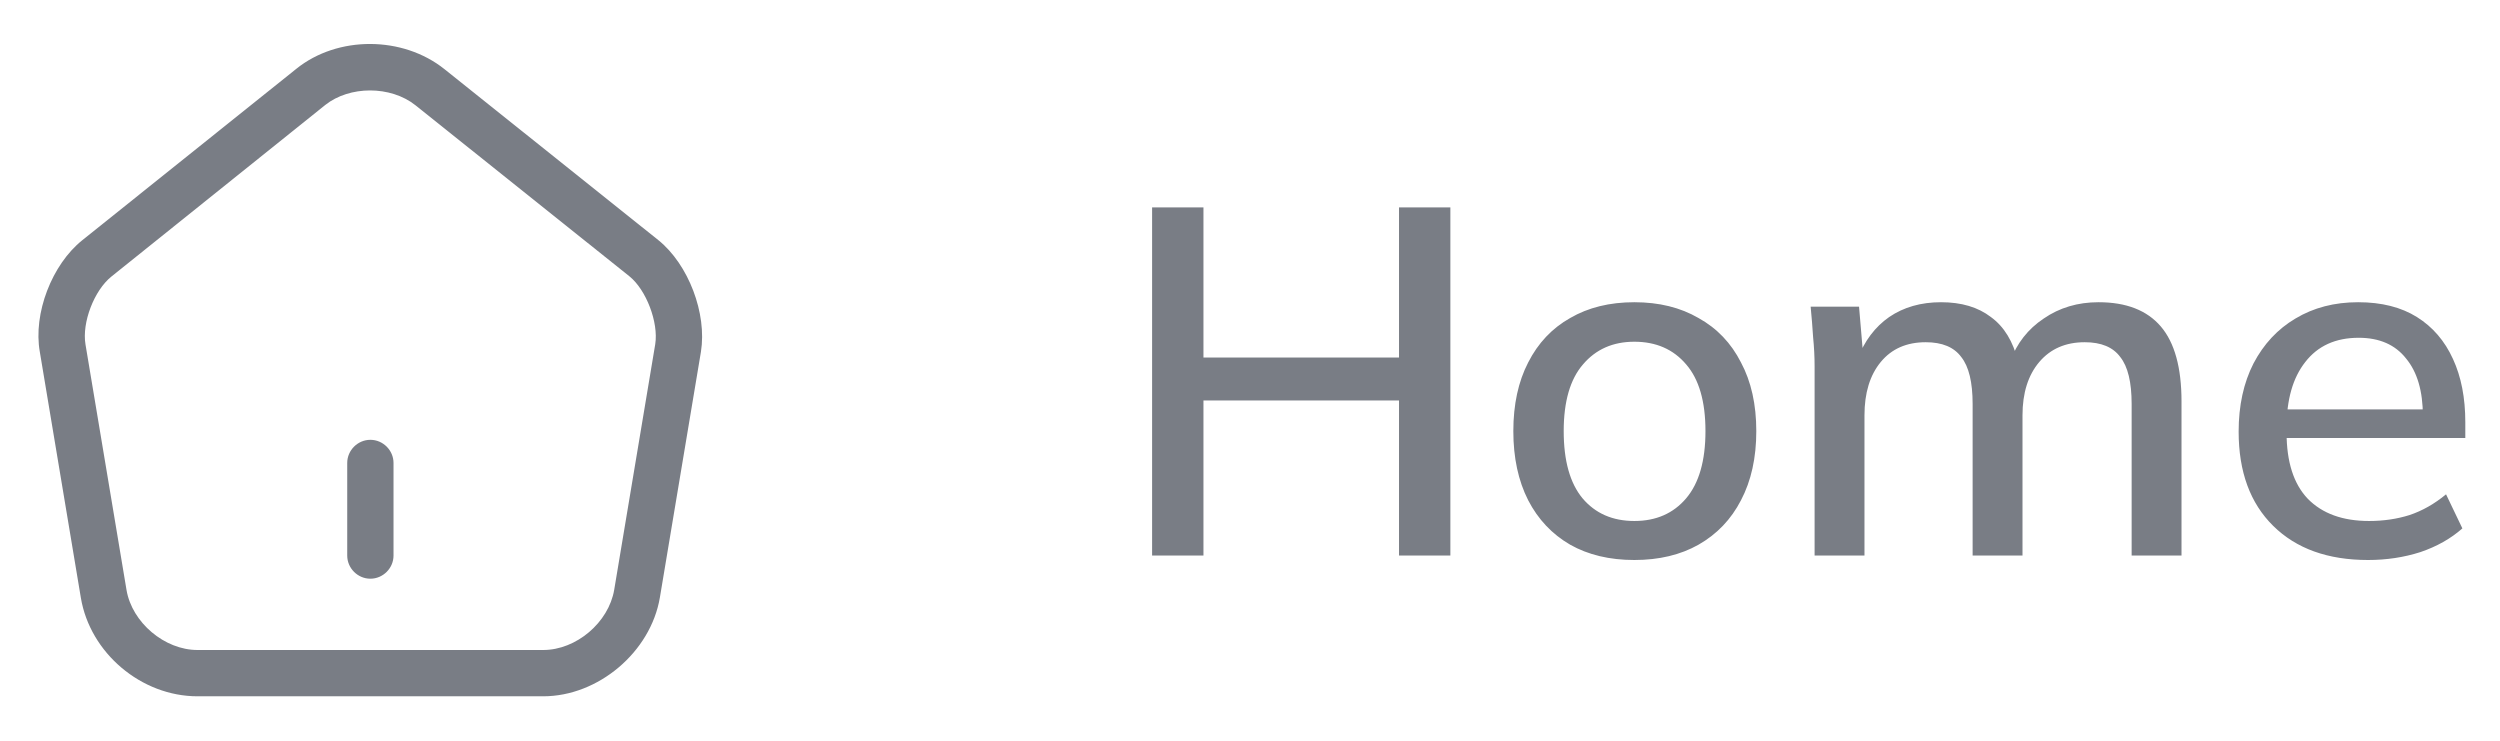
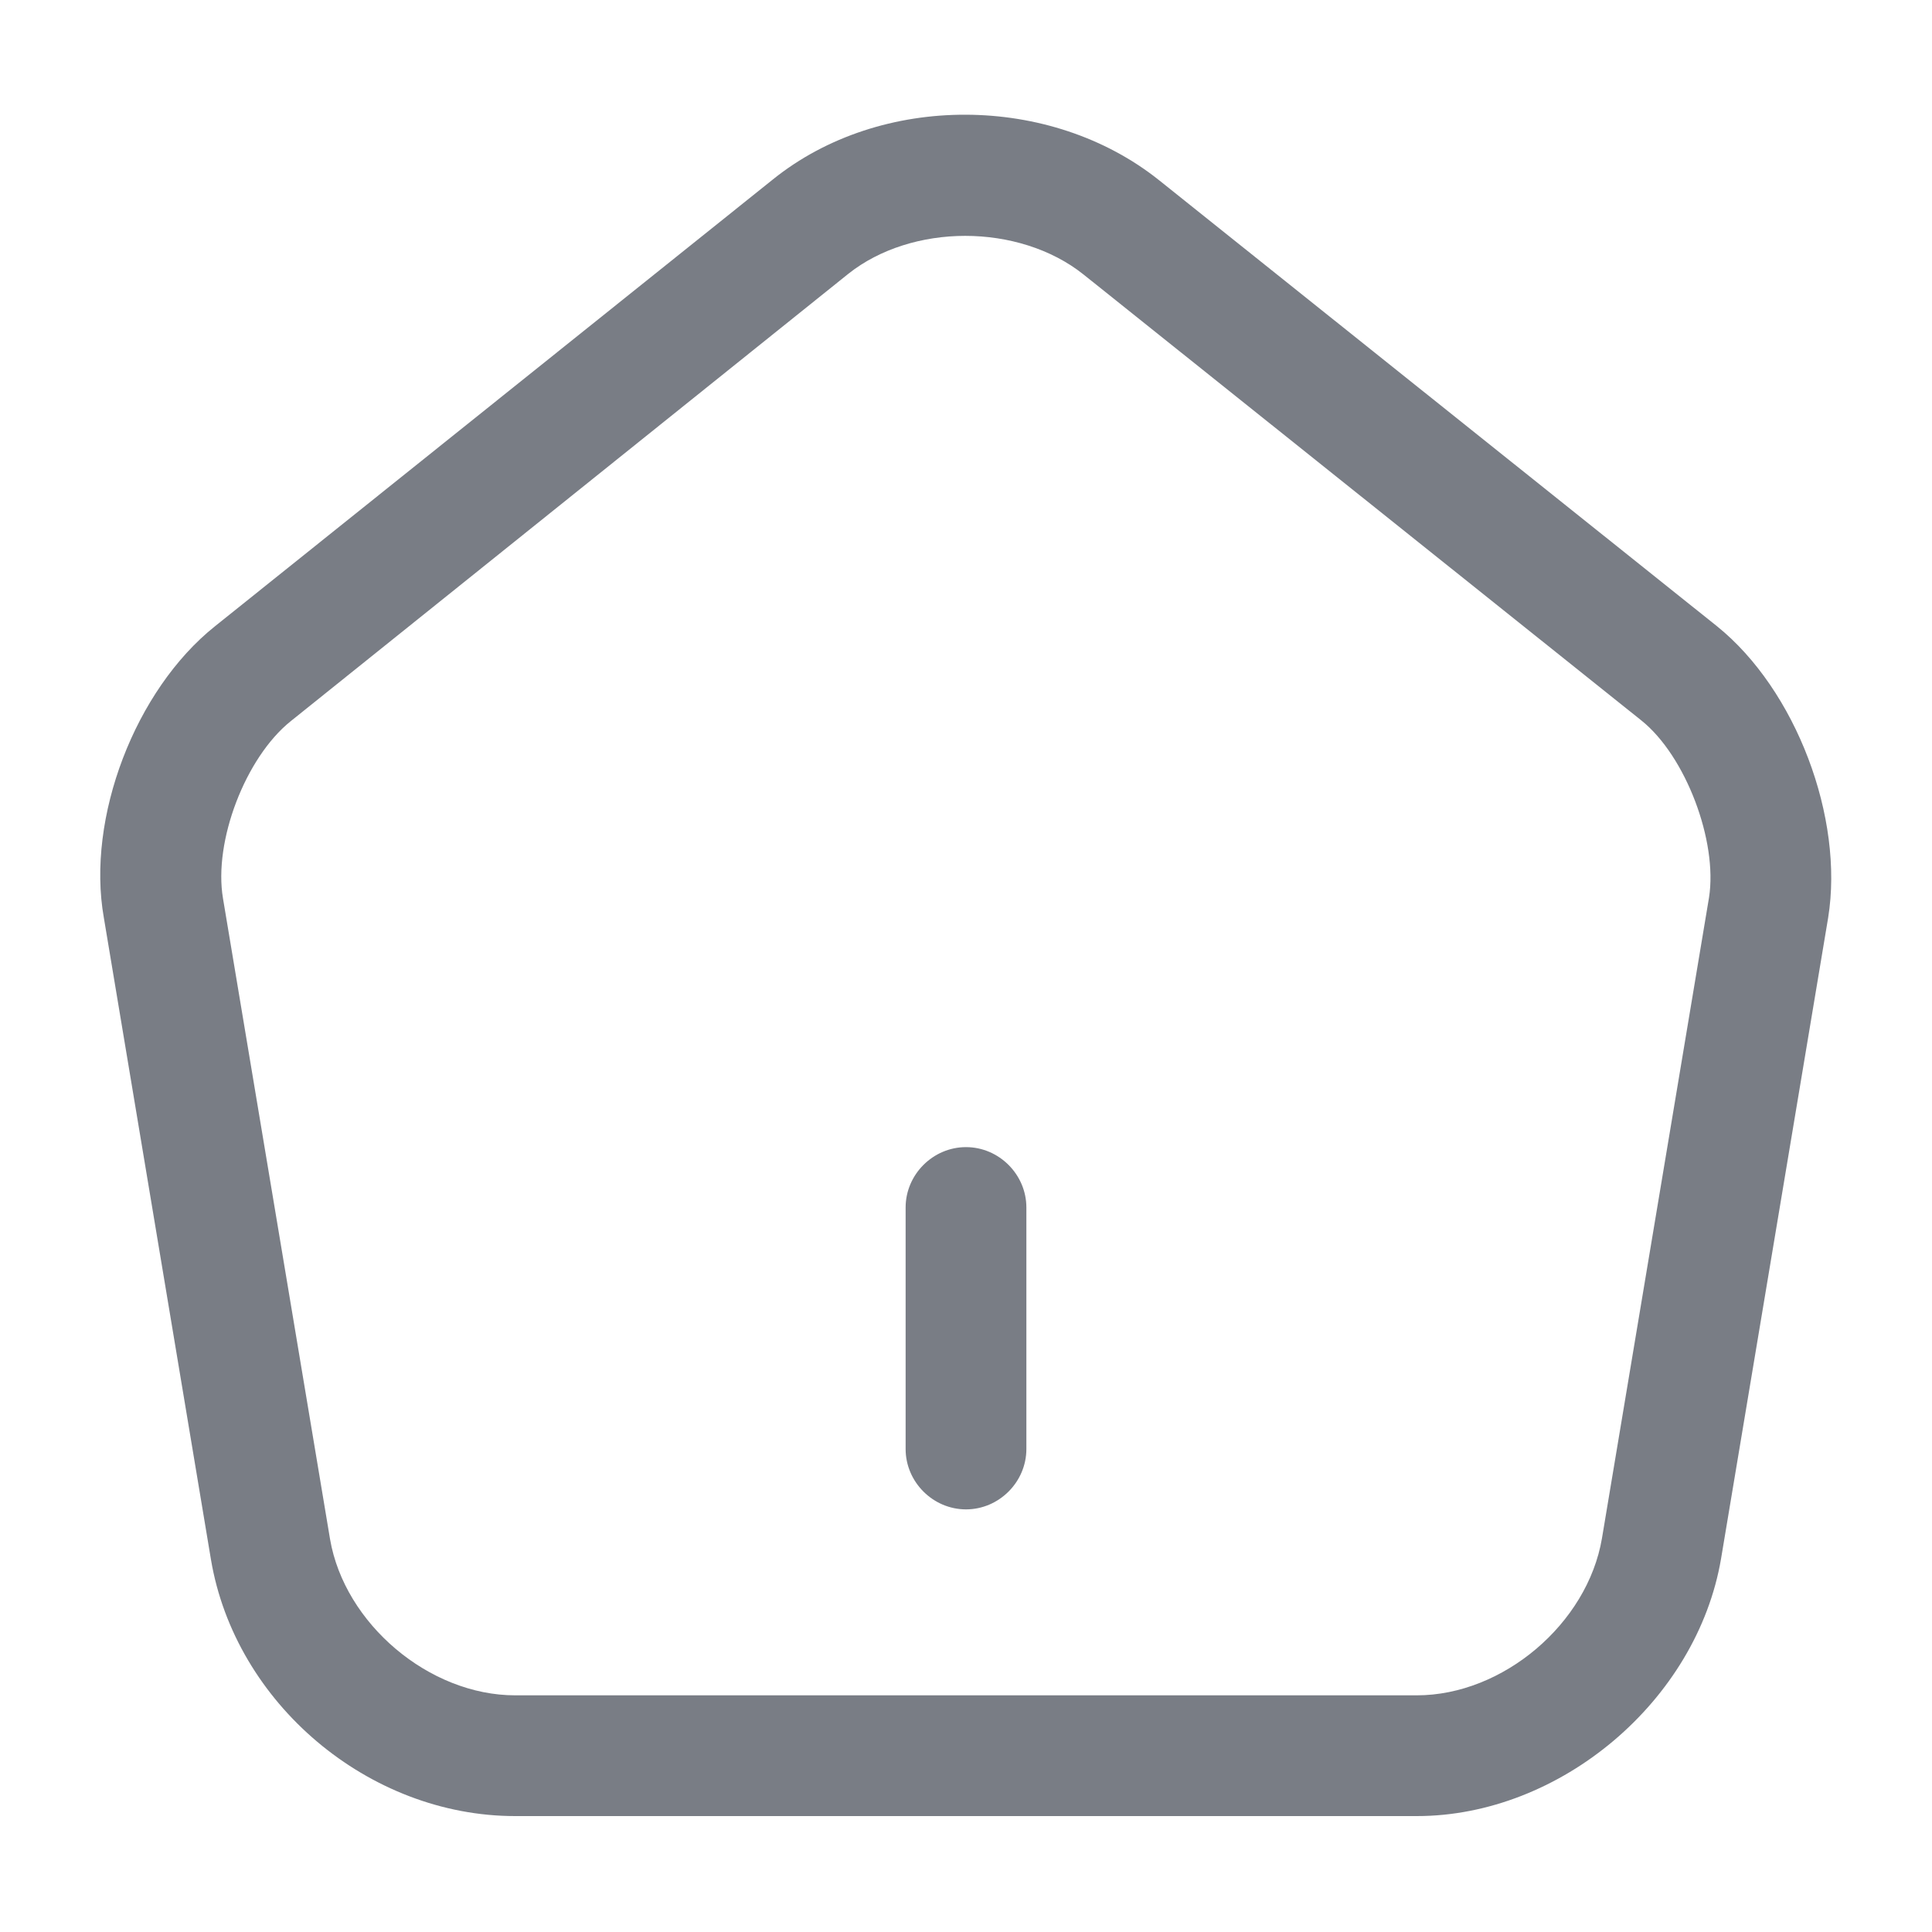
- <svg xmlns="http://www.w3.org/2000/svg" width="81" height="24" viewBox="0 0 81 24" fill="none">
+ <svg xmlns="http://www.w3.org/2000/svg" width="24" height="24" viewBox="0 0 24 24" fill="none">
  <path d="M12 18.75C11.59 18.75 11.25 18.41 11.25 18V15C11.25 14.59 11.59 14.25 12 14.25C12.41 14.25 12.75 14.59 12.75 15V18C12.75 18.41 12.41 18.75 12 18.75Z" fill="#797D85" />
  <path d="M17.6 22.56H6.4C4.58 22.56 2.92 21.16 2.62 19.37L1.29 11.4C1.07 10.16 1.68 8.57 2.67 7.78L9.6 2.23C10.94 1.15 13.05 1.16 14.4 2.24L21.33 7.78C22.31 8.57 22.91 10.16 22.71 11.4L21.38 19.36C21.08 21.13 19.38 22.56 17.6 22.56ZM11.99 2.93C11.46 2.93 10.93 3.09 10.54 3.4L3.61 8.96C3.05 9.41 2.65 10.45 2.77 11.16L4.1 19.12C4.28 20.17 5.33 21.06 6.4 21.06H17.6C18.67 21.06 19.72 20.17 19.9 19.11L21.23 11.15C21.34 10.45 20.94 9.39 20.39 8.95L13.46 3.41C13.06 3.09 12.52 2.93 11.99 2.93Z" fill="#797D85" />
-   <path d="M37.328 18V6.72H38.992V11.584H45.328V6.72H46.992V18H45.328V12.976H38.992V18H37.328ZM52.953 18.144C52.153 18.144 51.459 17.979 50.873 17.648C50.286 17.307 49.833 16.827 49.513 16.208C49.193 15.579 49.032 14.832 49.032 13.968C49.032 13.104 49.193 12.363 49.513 11.744C49.833 11.115 50.286 10.635 50.873 10.304C51.459 9.963 52.153 9.792 52.953 9.792C53.752 9.792 54.446 9.963 55.032 10.304C55.63 10.635 56.089 11.115 56.408 11.744C56.739 12.363 56.904 13.104 56.904 13.968C56.904 14.832 56.739 15.579 56.408 16.208C56.089 16.827 55.63 17.307 55.032 17.648C54.446 17.979 53.752 18.144 52.953 18.144ZM52.953 16.88C53.657 16.88 54.217 16.635 54.633 16.144C55.048 15.653 55.257 14.928 55.257 13.968C55.257 13.008 55.048 12.288 54.633 11.808C54.217 11.317 53.657 11.072 52.953 11.072C52.259 11.072 51.705 11.317 51.288 11.808C50.873 12.288 50.664 13.008 50.664 13.968C50.664 14.928 50.867 15.653 51.273 16.144C51.688 16.635 52.248 16.88 52.953 16.88ZM58.793 18V11.872C58.793 11.563 58.777 11.248 58.745 10.928C58.724 10.597 58.697 10.267 58.665 9.936H60.233L60.377 11.632H60.185C60.409 11.045 60.751 10.592 61.209 10.272C61.679 9.952 62.239 9.792 62.889 9.792C63.551 9.792 64.089 9.952 64.505 10.272C64.932 10.581 65.225 11.061 65.385 11.712H65.129C65.343 11.125 65.705 10.661 66.217 10.32C66.729 9.968 67.321 9.792 67.993 9.792C68.889 9.792 69.561 10.053 70.009 10.576C70.457 11.099 70.681 11.909 70.681 13.008V18H69.065V13.088C69.065 12.384 68.943 11.877 68.697 11.568C68.463 11.248 68.079 11.088 67.545 11.088C66.927 11.088 66.436 11.301 66.073 11.728C65.711 12.155 65.529 12.731 65.529 13.456V18H63.913V13.088C63.913 12.384 63.791 11.877 63.545 11.568C63.311 11.248 62.927 11.088 62.393 11.088C61.775 11.088 61.289 11.301 60.937 11.728C60.585 12.155 60.409 12.731 60.409 13.456V18H58.793ZM76.725 18.144C75.423 18.144 74.399 17.776 73.653 17.04C72.906 16.304 72.532 15.285 72.532 13.984C72.532 13.141 72.692 12.405 73.013 11.776C73.343 11.147 73.796 10.661 74.373 10.32C74.959 9.968 75.636 9.792 76.404 9.792C77.162 9.792 77.796 9.952 78.308 10.272C78.82 10.592 79.21 11.045 79.477 11.632C79.743 12.208 79.876 12.891 79.876 13.68V14.192H73.796V13.264H78.772L78.501 13.472C78.501 12.672 78.319 12.053 77.957 11.616C77.605 11.168 77.093 10.944 76.421 10.944C75.674 10.944 75.098 11.205 74.692 11.728C74.287 12.24 74.085 12.949 74.085 13.856V14.016C74.085 14.965 74.314 15.68 74.772 16.16C75.242 16.64 75.903 16.88 76.757 16.88C77.226 16.88 77.663 16.816 78.069 16.688C78.484 16.549 78.879 16.325 79.252 16.016L79.781 17.12C79.407 17.451 78.954 17.707 78.421 17.888C77.887 18.059 77.322 18.144 76.725 18.144Z" fill="#797D85" />
</svg>
